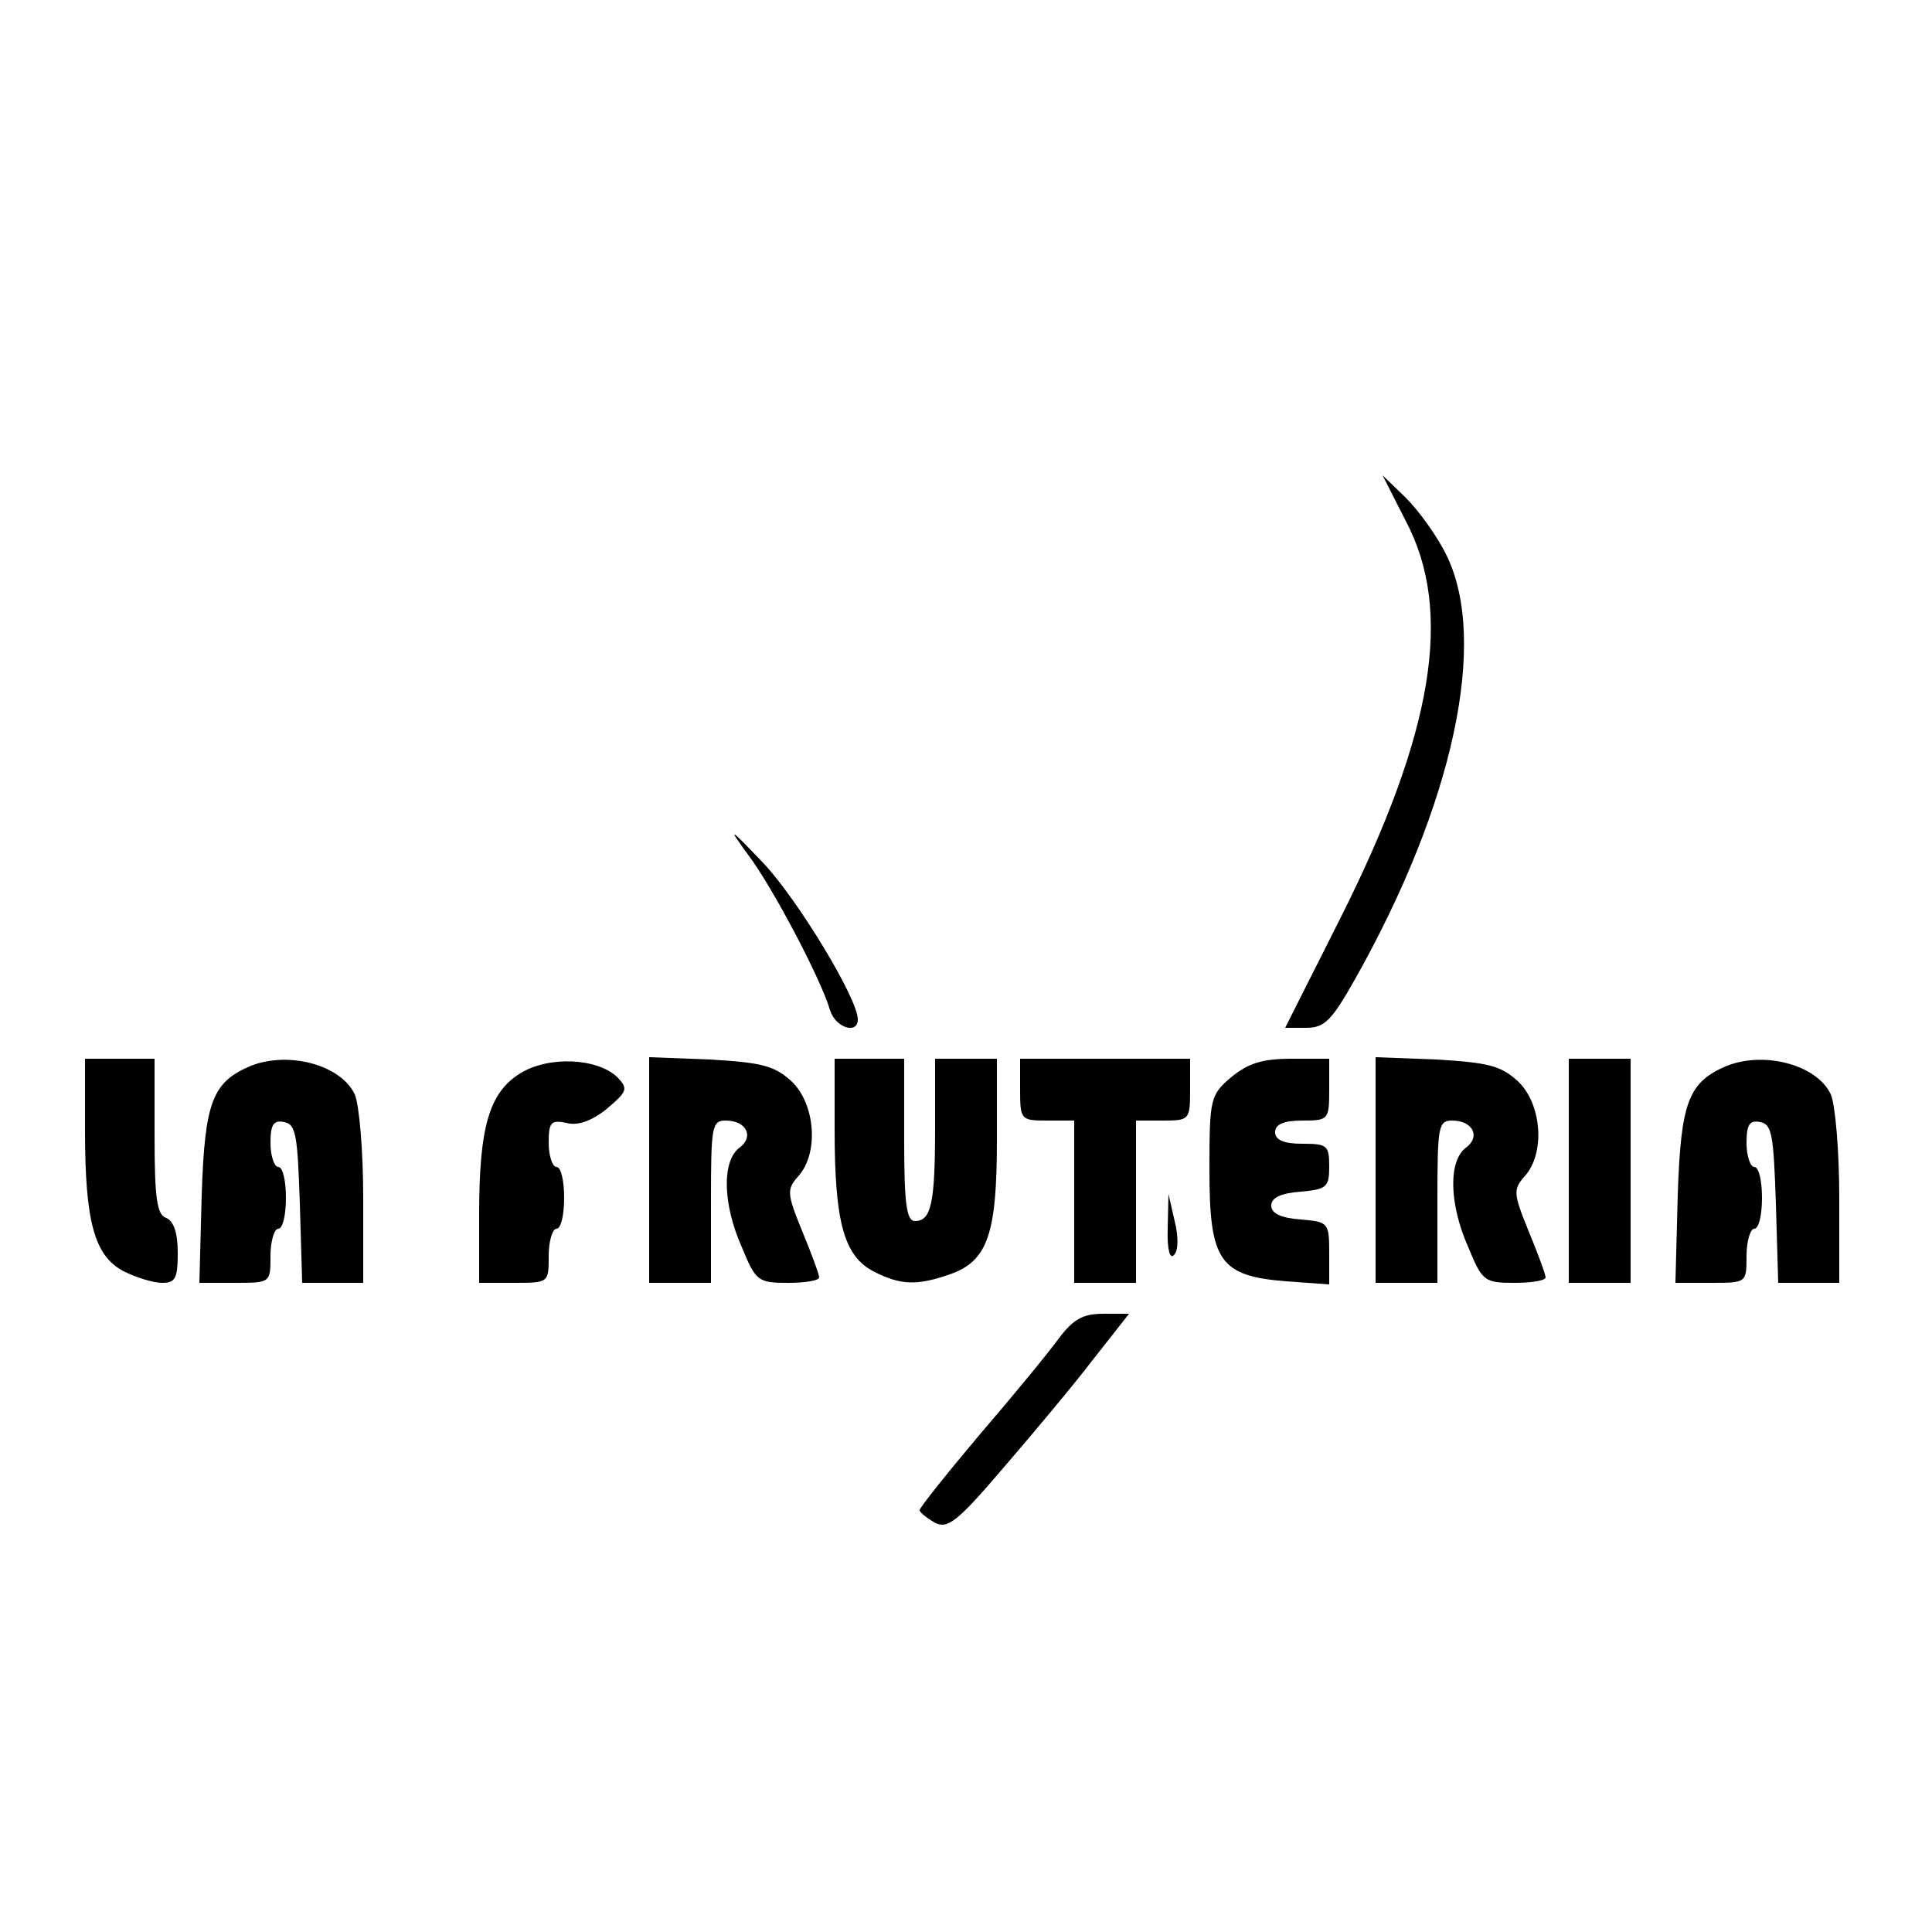
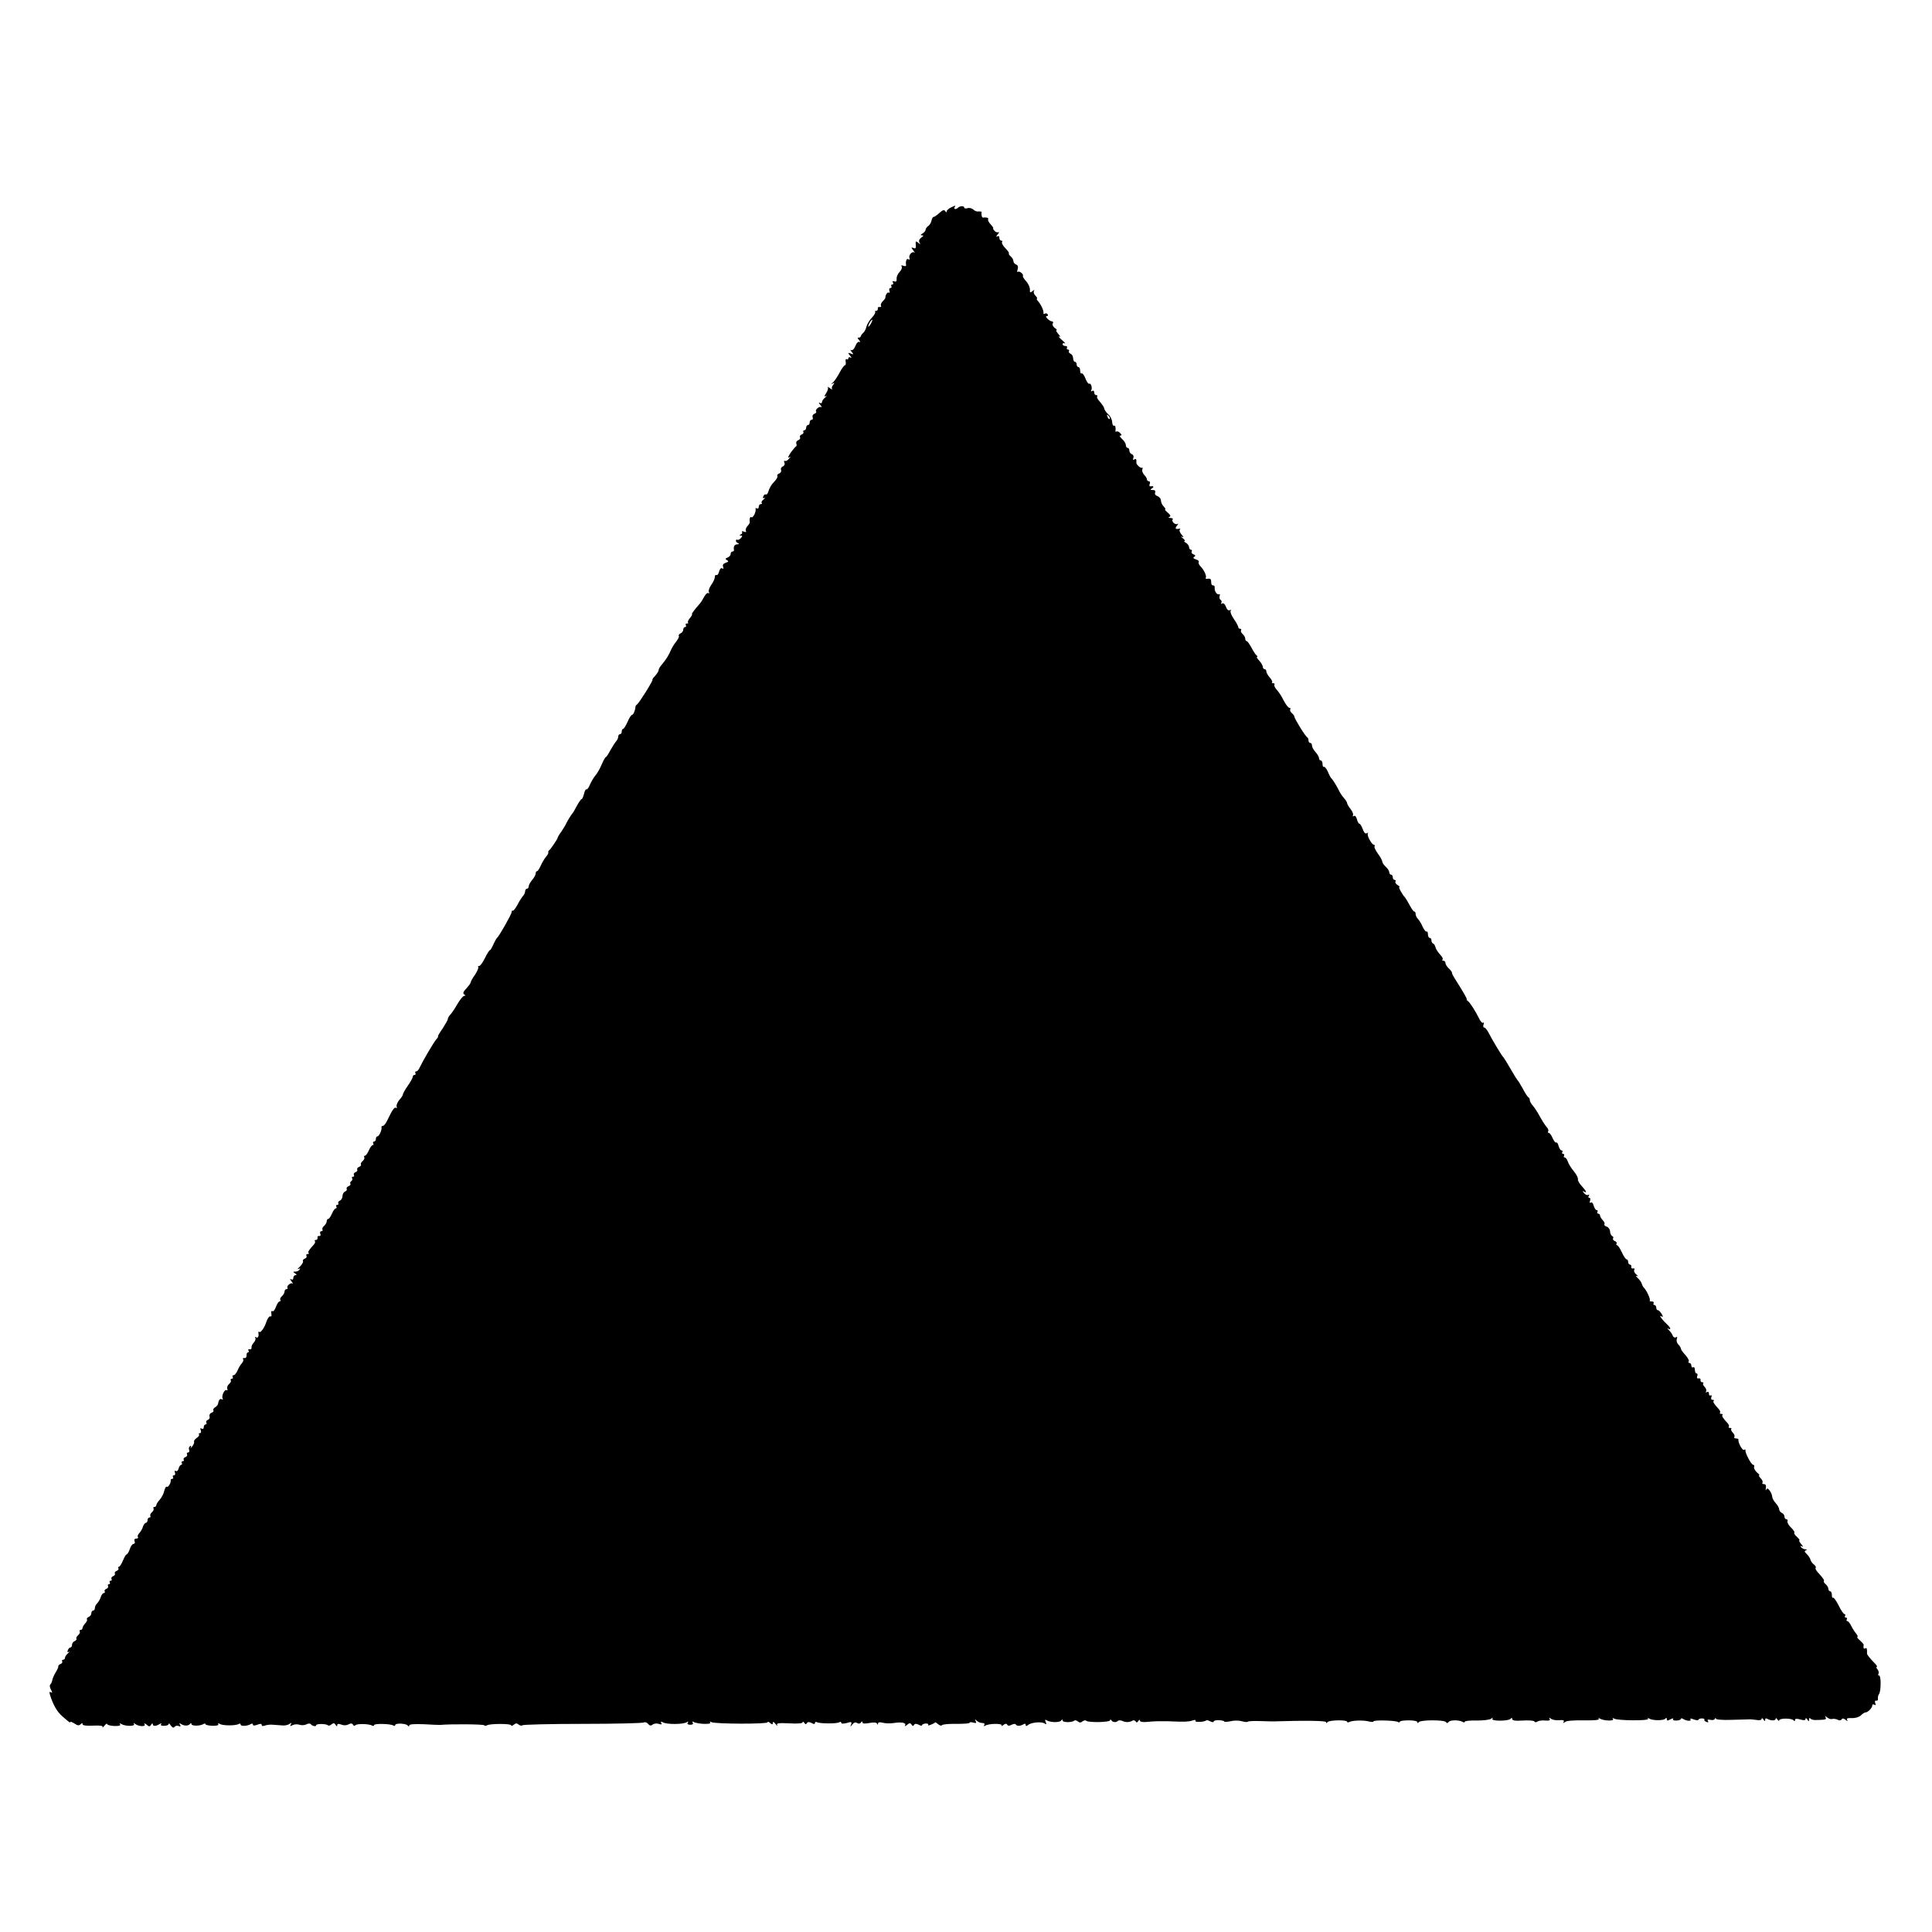
- <svg xmlns="http://www.w3.org/2000/svg" version="1.0" width="250pt" height="250pt" viewBox="0 0 250 250" preserveAspectRatio="xMidYMid meet">
-   <g transform="translate(0,250) scale(0.1,-0.1)" fill="#000000" stroke="none">
-     <path d="M1819 1826 c62 -117 36 -274 -84 -513 l-72 -143 27 0 c24 0 33 9 64 64 127 226 172 436 118 547 -12 25 -36 58 -53 75 l-30 29 30 -59z" />
-     <path d="M968 1394 c31 -41 94 -160 106 -201 7 -23 36 -32 36 -12 0 27 -79 157 -123 203 -44 46 -46 47 -19 10z" />
-     <path d="M110 1038 c0 -119 12 -163 50 -183 16 -8 38 -15 50 -15 17 0 20 6 20 39 0 25 -5 41 -15 45 -12 4 -15 26 -15 106 l0 100 -45 0 -45 0 0 -92z" />
-     <path d="M325 1121 c-50 -21 -60 -46 -64 -167 l-3 -114 46 0 c46 0 46 0 46 35 0 19 5 35 10 35 6 0 10 18 10 40 0 22 -4 40 -10 40 -5 0 -10 14 -10 31 0 24 4 30 18 27 15 -3 17 -17 20 -106 l3 -102 39 0 40 0 0 110 c0 60 -5 120 -11 134 -18 38 -85 56 -134 37z" />
-     <path d="M673 1111 c-40 -25 -53 -69 -53 -183 l0 -88 45 0 c45 0 45 0 45 35 0 19 5 35 10 35 6 0 10 18 10 40 0 22 -4 40 -10 40 -5 0 -10 14 -10 31 0 27 3 30 23 26 14 -4 32 2 52 18 27 23 28 26 14 41 -26 25 -89 28 -126 5z" />
-     <path d="M840 986 l0 -146 40 0 40 0 0 105 c0 97 1 105 19 105 27 0 37 -21 18 -35 -23 -17 -22 -73 3 -129 18 -44 21 -46 60 -46 22 0 40 3 40 7 0 4 -10 31 -22 60 -20 49 -20 54 -5 71 27 30 22 94 -9 123 -22 20 -38 24 -105 28 l-79 3 0 -146z" />
-     <path d="M1080 1038 c0 -119 12 -163 50 -183 35 -18 56 -19 99 -4 49 17 61 52 61 174 l0 105 -40 0 -40 0 0 -89 c0 -98 -5 -121 -26 -121 -11 0 -14 22 -14 105 l0 105 -45 0 -45 0 0 -92z" />
-     <path d="M1320 1090 c0 -39 1 -40 35 -40 l35 0 0 -105 0 -105 40 0 40 0 0 105 0 105 35 0 c34 0 35 1 35 40 l0 40 -110 0 -110 0 0 -40z" />
-     <path d="M1593 1106 c-27 -23 -28 -28 -28 -120 0 -118 13 -137 99 -144 l56 -4 0 40 c0 40 -1 41 -37 44 -26 2 -38 8 -38 18 0 10 12 16 38 18 34 3 37 6 37 33 0 27 -3 29 -35 29 -24 0 -35 5 -35 15 0 10 11 15 35 15 34 0 35 1 35 40 l0 40 -49 0 c-38 0 -56 -6 -78 -24z" />
-     <path d="M1780 986 l0 -146 40 0 40 0 0 105 c0 97 1 105 19 105 27 0 37 -21 18 -35 -23 -17 -22 -73 3 -129 18 -44 21 -46 60 -46 22 0 40 3 40 7 0 4 -10 31 -22 60 -20 49 -20 54 -5 71 27 30 22 94 -9 123 -22 20 -38 24 -105 28 l-79 3 0 -146z" />
-     <path d="M2030 985 l0 -145 40 0 40 0 0 145 0 145 -40 0 -40 0 0 -145z" />
-     <path d="M2235 1121 c-50 -21 -60 -46 -64 -167 l-3 -114 46 0 c46 0 46 0 46 35 0 19 5 35 10 35 6 0 10 18 10 40 0 22 -4 40 -10 40 -5 0 -10 14 -10 31 0 24 4 30 18 27 15 -3 17 -17 20 -106 l3 -102 39 0 40 0 0 110 c0 60 -5 120 -11 134 -18 38 -85 56 -134 37z" />
-     <path d="M1511 911 c-1 -28 3 -41 8 -35 6 5 6 24 1 44 l-8 35 -1 -44z" />
-     <path d="M1370 768 c-13 -18 -59 -74 -102 -124 -43 -51 -78 -95 -78 -98 0 -3 9 -10 19 -16 17 -9 29 0 88 69 37 43 90 106 116 140 l48 61 -33 0 c-27 0 -39 -7 -58 -32z" />
+ <svg xmlns="http://www.w3.org/2000/svg" version="1.0" width="1100pt" height="1100pt" viewBox="0 0 1100 1100" preserveAspectRatio="xMidYMid meet">
+   <g transform="translate(0,1100) scale(0.1,-0.1)" fill="#000000" stroke="none">
+     <path d="M5413 9818 c-13 -6 -23 -16 -23 -22 0 -7 -4 -6 -8 2 -7 9 -14 7 -33 -10 -14 -13 -29 -23 -33 -23 -5 0 -10 -9 -12 -20 -2 -11 -10 -25 -18 -31 -9 -6 -16 -16 -16 -22 0 -6 -8 -16 -17 -21 -13 -8 -14 -10 -4 -11 11 0 10 -4 -4 -13 -12 -9 -15 -19 -10 -28 7 -12 6 -12 -7 -1 -14 11 -16 10 -14 -12 2 -19 -1 -23 -13 -18 -14 5 -14 4 -1 -14 8 -10 11 -16 6 -12 -12 10 -34 -15 -28 -31 3 -9 1 -12 -6 -7 -11 6 -17 -11 -13 -36 0 -4 -7 -4 -16 -1 -11 4 -14 3 -9 -5 4 -6 -2 -20 -12 -30 -10 -10 -18 -28 -17 -39 1 -15 -3 -19 -13 -15 -10 3 -13 1 -8 -6 4 -7 2 -12 -4 -12 -6 0 -8 -4 -5 -10 3 -5 1 -10 -5 -10 -7 0 -9 -7 -6 -16 3 -8 2 -13 -3 -10 -8 5 -21 -14 -20 -29 0 -3 -7 -13 -16 -21 -8 -9 -13 -20 -9 -25 3 -5 0 -8 -8 -7 -7 2 -12 -3 -10 -9 1 -7 -3 -13 -10 -13 -6 0 -9 -3 -5 -6 3 -3 -5 -18 -19 -33 -14 -14 -27 -37 -31 -51 -3 -14 -11 -29 -18 -35 -6 -5 -13 -14 -14 -20 -2 -5 -8 -9 -14 -7 -6 2 -4 -5 4 -14 8 -10 9 -15 3 -11 -7 4 -17 -5 -24 -23 -7 -18 -17 -27 -24 -23 -6 4 -5 -1 3 -10 12 -16 12 -17 -5 -10 -17 6 -18 5 -4 -12 9 -11 10 -16 3 -11 -8 4 -13 2 -13 -4 0 -6 -4 -9 -9 -5 -6 3 -8 -4 -6 -15 2 -11 0 -20 -5 -20 -4 0 -18 -19 -30 -42 -12 -23 -29 -48 -38 -56 -12 -9 -12 -11 -2 -6 12 7 13 5 3 -8 -7 -8 -9 -19 -5 -24 4 -4 -2 -2 -13 6 -11 8 -17 10 -12 5 4 -4 0 -19 -9 -33 -12 -18 -12 -23 -3 -17 8 3 6 0 -3 -8 -10 -8 -18 -20 -18 -26 0 -7 -5 -9 -12 -5 -8 5 -7 0 2 -11 8 -10 11 -16 5 -13 -11 7 -37 -17 -28 -26 3 -3 -1 -8 -10 -12 -9 -3 -13 -12 -10 -20 3 -8 0 -14 -6 -14 -6 0 -11 -7 -11 -15 0 -8 -4 -15 -10 -15 -5 0 -10 -7 -10 -15 0 -8 -5 -15 -11 -15 -5 0 -8 -4 -5 -9 3 -5 -1 -12 -10 -15 -8 -3 -12 -10 -9 -16 3 -6 -1 -13 -10 -16 -9 -4 -14 -12 -11 -20 3 -7 2 -14 -2 -16 -4 -2 -18 -18 -31 -37 -13 -19 -17 -30 -10 -26 12 8 12 6 0 -8 -7 -9 -17 -14 -22 -11 -5 3 -6 -2 -3 -10 4 -9 0 -18 -9 -22 -9 -3 -13 -12 -10 -20 3 -7 -2 -17 -11 -20 -9 -3 -13 -10 -10 -15 3 -5 -6 -20 -19 -33 -14 -13 -27 -36 -31 -51 -4 -14 -10 -23 -15 -20 -5 2 -12 -2 -15 -11 -4 -10 -2 -13 7 -9 6 4 4 0 -5 -8 -10 -8 -15 -17 -11 -20 3 -4 1 -7 -5 -7 -7 0 -12 -7 -12 -16 0 -8 -5 -12 -10 -9 -6 4 -9 3 -8 -2 4 -16 -14 -53 -23 -48 -8 6 -13 -8 -10 -28 1 -4 -6 -15 -14 -23 -8 -9 -12 -21 -8 -27 4 -7 0 -8 -11 -4 -9 4 -15 3 -11 -2 3 -5 -1 -12 -7 -14 -10 -4 -10 -6 0 -6 10 -1 10 -4 0 -15 -7 -8 -16 -12 -20 -9 -5 2 -8 0 -8 -6 0 -5 6 -12 13 -14 7 -3 5 -6 -5 -6 -16 -1 -23 -12 -19 -33 0 -5 -3 -8 -9 -8 -5 0 -10 -6 -10 -14 0 -8 -8 -17 -17 -20 -14 -6 -15 -9 -4 -15 11 -7 9 -10 -7 -15 -14 -5 -19 -12 -15 -23 4 -11 2 -14 -5 -9 -7 4 -14 -3 -18 -19 -3 -13 -10 -22 -15 -19 -5 3 -9 -2 -9 -11 0 -9 -9 -30 -21 -46 -11 -16 -17 -34 -13 -40 4 -7 3 -9 -3 -6 -5 4 -16 -6 -24 -21 -8 -15 -18 -32 -24 -38 -32 -37 -49 -59 -45 -61 3 -1 -3 -11 -12 -22 -9 -11 -14 -22 -11 -25 4 -3 1 -6 -6 -6 -7 0 -9 -4 -6 -10 3 -5 1 -10 -4 -10 -6 0 -11 -7 -11 -15 0 -9 -7 -18 -15 -21 -8 -4 -13 -10 -10 -14 3 -4 -4 -19 -15 -33 -11 -13 -24 -35 -30 -48 -12 -30 -30 -57 -52 -83 -10 -11 -18 -25 -18 -31 0 -6 -9 -21 -20 -33 -12 -12 -18 -22 -15 -22 7 0 -76 -133 -88 -141 -5 -3 -9 -9 -9 -12 0 -19 -12 -47 -19 -47 -5 0 -17 -18 -26 -40 -10 -22 -21 -40 -25 -40 -5 0 -8 -7 -8 -15 0 -8 -4 -15 -10 -15 -5 0 -10 -6 -10 -14 0 -8 -6 -21 -13 -28 -6 -7 -21 -30 -32 -50 -11 -21 -22 -38 -25 -38 -4 0 -14 -19 -24 -42 -10 -24 -26 -52 -36 -63 -9 -11 -23 -34 -31 -52 -7 -17 -16 -30 -20 -27 -4 2 -10 -9 -14 -26 -4 -16 -10 -30 -14 -30 -3 0 -15 -17 -26 -37 -11 -21 -22 -40 -25 -43 -7 -7 -29 -43 -37 -60 -3 -8 -16 -28 -27 -45 -12 -16 -21 -32 -21 -35 -1 -8 -39 -64 -48 -71 -5 -3 -7 -9 -5 -12 1 -4 -4 -15 -13 -25 -9 -10 -22 -33 -30 -50 -8 -18 -17 -32 -21 -32 -5 0 -8 -6 -8 -13 0 -8 -9 -24 -20 -37 -11 -13 -20 -29 -20 -37 0 -7 -4 -13 -10 -13 -5 0 -10 -6 -10 -14 0 -8 -6 -21 -13 -28 -6 -7 -21 -30 -31 -50 -11 -20 -23 -35 -26 -33 -4 2 -7 -1 -7 -8 0 -12 -71 -137 -83 -147 -4 -3 -13 -20 -21 -37 -8 -18 -16 -33 -20 -33 -3 0 -16 -20 -28 -45 -12 -25 -27 -45 -33 -45 -6 0 -9 -3 -5 -6 3 -4 -5 -23 -18 -43 -14 -19 -25 -39 -25 -44 0 -4 -11 -20 -25 -35 -18 -19 -21 -28 -12 -34 8 -5 9 -8 0 -8 -6 0 -24 -21 -39 -47 -15 -27 -34 -54 -41 -61 -7 -7 -13 -18 -13 -23 0 -6 -14 -30 -30 -55 -17 -24 -29 -44 -26 -44 3 0 -2 -9 -11 -19 -17 -21 -75 -120 -93 -158 -5 -13 -14 -23 -20 -23 -6 0 -8 -4 -5 -10 3 -6 1 -10 -4 -10 -6 0 -11 -5 -11 -11 0 -6 -13 -29 -29 -52 -16 -23 -28 -45 -27 -49 0 -3 -8 -17 -20 -30 -11 -13 -18 -30 -16 -38 3 -8 1 -12 -3 -8 -8 8 -22 -12 -49 -69 -8 -18 -20 -33 -25 -33 -6 0 -10 -3 -9 -8 4 -13 -13 -52 -23 -52 -5 0 -9 -7 -9 -15 0 -8 -5 -15 -11 -15 -5 0 -7 -4 -4 -10 3 -5 2 -10 -3 -10 -5 0 -15 -13 -22 -30 -7 -16 -17 -30 -22 -30 -5 0 -7 -4 -4 -9 3 -5 -1 -14 -9 -21 -8 -7 -13 -16 -10 -20 3 -4 -2 -11 -11 -14 -8 -3 -13 -10 -10 -15 3 -5 -1 -12 -10 -15 -8 -3 -12 -10 -9 -16 3 -5 1 -10 -5 -10 -6 0 -9 -4 -5 -9 3 -5 1 -12 -5 -16 -6 -4 -8 -10 -5 -15 3 -4 -2 -11 -11 -14 -8 -3 -13 -10 -10 -15 3 -5 -1 -11 -9 -15 -8 -3 -15 -15 -15 -26 0 -11 -7 -23 -15 -26 -8 -4 -12 -10 -9 -15 3 -5 0 -9 -6 -9 -6 0 -8 -4 -5 -10 3 -5 2 -10 -3 -10 -5 0 -15 -13 -22 -30 -7 -16 -16 -30 -21 -30 -5 0 -9 -6 -9 -14 0 -7 -7 -19 -15 -26 -8 -7 -12 -16 -9 -21 3 -5 0 -9 -6 -9 -7 0 -10 -7 -6 -15 3 -8 0 -14 -7 -12 -7 1 -11 -4 -9 -10 1 -7 -3 -13 -10 -13 -6 0 -9 -3 -5 -6 3 -4 1 -12 -6 -20 -30 -33 -35 -42 -30 -48 4 -3 1 -6 -6 -6 -7 0 -9 -5 -6 -10 3 -6 -1 -13 -9 -16 -9 -3 -14 -10 -11 -14 3 -5 -5 -19 -17 -31 -13 -12 -17 -18 -9 -14 9 5 12 4 7 -3 -4 -7 -15 -12 -24 -12 -15 0 -15 -2 -2 -10 10 -6 11 -10 3 -10 -7 0 -13 -7 -13 -16 0 -9 -5 -12 -12 -8 -8 5 -8 1 2 -12 8 -10 11 -16 6 -12 -10 8 -36 -14 -29 -24 2 -5 -1 -8 -6 -8 -6 0 -11 -6 -11 -14 0 -7 -7 -19 -15 -26 -8 -7 -12 -16 -9 -21 3 -5 1 -9 -4 -9 -6 0 -15 -14 -21 -31 -6 -17 -15 -28 -20 -24 -6 3 -8 -3 -6 -15 2 -11 0 -18 -4 -15 -7 4 -18 -11 -26 -35 -8 -27 -30 -58 -37 -54 -5 3 -8 2 -7 -3 4 -21 -2 -34 -13 -27 -6 4 -8 3 -4 -4 3 -6 -1 -17 -9 -26 -8 -8 -14 -21 -13 -28 2 -7 -3 -12 -10 -10 -8 1 -11 -2 -7 -8 3 -5 2 -10 -3 -10 -6 0 -9 -8 -8 -17 0 -10 -5 -17 -12 -15 -8 1 -11 -2 -8 -7 4 -5 0 -15 -7 -23 -7 -7 -18 -25 -24 -40 -7 -16 -17 -28 -23 -28 -6 0 -8 -4 -5 -10 3 -5 1 -10 -5 -10 -6 0 -9 -4 -6 -9 3 -5 -1 -14 -10 -21 -8 -7 -13 -19 -10 -27 3 -8 1 -11 -4 -8 -12 7 -31 -35 -22 -49 3 -5 0 -6 -5 -3 -10 6 -18 -3 -22 -28 -2 -5 -9 -14 -17 -18 -8 -5 -12 -12 -9 -17 3 -4 -2 -11 -11 -14 -9 -3 -14 -13 -11 -20 3 -8 -1 -17 -9 -20 -9 -3 -12 -10 -9 -16 3 -5 1 -10 -4 -10 -6 0 -11 -7 -11 -16 0 -9 -5 -12 -12 -8 -8 5 -9 2 -5 -9 4 -10 1 -17 -5 -17 -6 0 -8 -3 -5 -7 4 -3 -2 -13 -13 -20 -11 -8 -18 -18 -15 -22 2 -5 -3 -17 -11 -27 -9 -10 -12 -13 -8 -5 4 9 3 12 -4 7 -6 -4 -9 -13 -5 -21 3 -8 0 -15 -7 -15 -6 0 -8 -5 -5 -10 3 -6 -1 -13 -9 -16 -9 -3 -13 -10 -10 -15 3 -5 0 -9 -6 -9 -6 0 -8 -5 -5 -10 3 -6 2 -10 -3 -10 -5 0 -12 -9 -15 -21 -3 -12 -10 -18 -16 -14 -7 3 -8 0 -5 -9 3 -9 1 -16 -6 -16 -6 0 -8 -4 -5 -10 3 -5 1 -10 -4 -10 -6 0 -10 -3 -9 -7 3 -14 -14 -43 -22 -38 -5 3 -11 -8 -15 -24 -3 -15 -15 -38 -25 -49 -11 -12 -20 -26 -20 -32 0 -5 -5 -10 -11 -10 -5 0 -8 -4 -5 -9 3 -5 -1 -14 -9 -21 -8 -7 -12 -16 -9 -21 3 -5 0 -9 -5 -9 -6 0 -11 -7 -11 -15 0 -8 -4 -15 -9 -15 -5 0 -13 -10 -17 -22 -3 -12 -13 -28 -20 -36 -8 -7 -12 -18 -9 -23 4 -5 -1 -9 -9 -9 -10 0 -13 -6 -10 -15 4 -8 1 -15 -5 -15 -7 0 -17 -13 -22 -30 -6 -17 -14 -30 -18 -30 -4 0 -13 -16 -21 -35 -8 -19 -18 -35 -22 -35 -5 0 -7 -4 -4 -9 3 -5 -1 -12 -10 -15 -8 -3 -13 -10 -10 -15 3 -5 -1 -12 -10 -15 -8 -3 -12 -10 -9 -16 3 -5 1 -10 -5 -10 -6 0 -8 -4 -5 -10 3 -5 1 -10 -5 -10 -6 0 -8 -5 -5 -10 3 -6 -1 -13 -9 -16 -9 -3 -13 -10 -10 -15 3 -5 1 -9 -5 -9 -5 0 -13 -10 -17 -22 -3 -12 -13 -28 -20 -36 -8 -7 -14 -20 -14 -28 0 -8 -4 -14 -10 -14 -5 0 -10 -7 -10 -15 0 -9 -7 -18 -15 -21 -8 -4 -13 -10 -10 -14 3 -5 -2 -15 -10 -23 -8 -9 -15 -20 -15 -26 0 -6 -5 -11 -11 -11 -5 0 -8 -4 -5 -9 3 -5 -1 -14 -9 -21 -8 -7 -13 -16 -10 -20 3 -4 -2 -10 -10 -14 -8 -3 -15 -12 -15 -21 0 -8 -4 -15 -9 -15 -5 0 -12 -7 -15 -16 -4 -10 -2 -13 7 -9 6 4 4 0 -6 -8 -9 -8 -17 -19 -17 -26 0 -6 -5 -11 -11 -11 -5 0 -8 -4 -5 -9 3 -5 -1 -12 -9 -15 -8 -3 -14 -9 -13 -13 1 -4 -5 -19 -14 -33 -9 -14 -18 -34 -20 -45 -2 -11 -7 -23 -12 -26 -4 -4 -3 -17 4 -29 9 -17 9 -21 0 -15 -9 5 -10 1 -5 -16 18 -57 40 -95 70 -121 40 -35 45 -39 45 -32 0 3 11 -1 24 -9 17 -12 26 -13 35 -4 8 8 11 8 11 0 0 -7 21 -10 60 -8 42 2 58 -1 54 -9 -3 -6 2 -2 10 8 9 11 16 15 16 10 0 -5 18 -10 40 -11 27 -1 38 2 34 9 -5 7 -2 8 7 2 21 -13 80 -14 72 0 -5 8 -3 8 8 0 20 -15 61 -16 52 -1 -4 7 1 6 11 -2 15 -13 19 -13 27 0 5 8 9 9 9 2 0 -13 18 -12 39 1 9 6 12 5 8 -1 -4 -7 3 -10 18 -9 14 0 25 5 25 10 0 6 6 2 13 -9 9 -12 16 -14 21 -7 4 6 14 8 23 5 12 -5 14 -3 8 7 -6 10 -4 11 6 4 19 -12 42 -11 51 1 5 6 8 6 8 -1 0 -12 49 -12 68 0 7 4 12 4 12 -1 0 -4 18 -8 40 -9 23 0 37 3 33 9 -4 6 -1 7 8 2 16 -11 91 -11 107 -1 7 4 12 3 12 -3 0 -11 39 -9 58 3 7 4 12 3 12 -3 0 -7 8 -7 25 -1 17 7 25 6 25 -1 0 -7 7 -8 17 -4 10 4 32 7 48 5 17 -1 41 -3 55 -4 14 -1 31 3 39 9 11 8 13 7 7 -3 -7 -11 -4 -12 10 -4 11 5 28 6 39 2 11 -4 28 -3 39 2 10 6 21 6 25 2 8 -12 31 -16 31 -7 0 10 57 9 67 0 3 -4 13 -2 20 5 11 9 17 9 24 -3 6 -9 9 -10 9 -2 0 9 7 10 23 4 14 -6 30 -5 41 1 13 7 21 7 26 -2 4 -7 10 -8 13 -3 7 10 79 9 96 -2 6 -3 11 -2 11 3 0 10 92 8 109 -2 6 -4 11 -3 11 2 0 13 63 10 72 -3 5 -6 8 -6 8 1 0 7 27 9 83 7 45 -3 87 -4 92 -4 69 6 248 4 252 -2 2 -4 10 -4 16 0 17 10 137 10 137 0 0 -5 7 -4 15 3 11 9 18 10 28 1 8 -6 17 -8 21 -4 4 4 159 8 344 8 185 0 342 4 348 8 7 4 17 0 24 -8 9 -11 16 -12 26 -4 7 6 23 8 35 4 15 -5 19 -4 14 5 -5 9 -2 10 11 3 23 -12 114 -11 133 1 10 6 12 5 7 -2 -5 -8 1 -12 14 -12 13 0 19 4 14 12 -4 6 -3 8 3 5 20 -13 104 -17 97 -5 -5 7 -2 8 6 3 18 -11 320 -12 320 -1 0 5 7 3 15 -4 12 -10 15 -10 15 1 0 8 6 6 16 -7 8 -10 12 -13 9 -6 -6 11 9 13 69 10 49 -3 76 0 76 6 0 6 4 5 9 -3 6 -9 11 -10 15 -2 5 8 13 8 27 1 13 -8 19 -7 19 0 0 6 4 8 10 5 14 -9 114 -10 128 -1 7 4 12 3 12 -3 0 -6 11 -6 31 -1 27 8 30 7 25 -8 -6 -16 -5 -16 7 0 9 11 18 14 27 8 9 -6 17 -4 22 3 5 8 8 8 8 1 0 -8 13 -9 40 -4 26 5 41 3 44 -4 3 -8 5 -7 5 1 1 8 10 9 29 4 15 -4 43 -4 62 -1 44 7 72 1 63 -14 -4 -6 1 -5 11 3 14 12 19 12 26 2 5 -9 10 -10 14 -2 5 8 13 8 27 1 10 -6 19 -7 19 -2 0 4 9 8 20 9 12 1 18 -3 14 -9 -5 -7 30 6 42 16 0 1 8 -5 17 -12 8 -7 18 -9 21 -4 2 4 39 8 80 7 42 0 76 2 76 6 0 4 10 5 22 1 16 -4 19 -2 13 9 -6 11 -5 12 6 2 7 -7 21 -13 32 -13 11 0 15 -4 11 -12 -5 -7 -3 -8 6 -3 21 13 100 13 93 1 -4 -6 0 -5 9 2 11 9 18 10 23 2 4 -7 12 -7 25 0 11 6 21 6 24 1 7 -10 25 -9 44 2 7 5 12 3 12 -4 0 -8 3 -9 14 0 18 15 78 20 94 8 9 -7 11 -5 6 8 -6 14 -4 16 6 10 21 -13 74 -13 82 -1 6 8 8 8 8 0 0 -12 56 -12 67 0 3 3 12 1 20 -5 9 -8 17 -8 26 0 8 6 17 8 21 4 11 -12 136 -9 136 2 0 6 3 6 8 0 8 -12 27 -13 37 -3 4 4 15 4 24 0 20 -9 42 -9 58 1 6 4 15 2 19 -4 4 -8 9 -7 15 2 5 8 9 9 9 3 0 -7 15 -10 38 -8 20 2 48 4 62 4 14 0 34 0 45 0 11 0 29 0 40 -1 64 -3 93 -2 114 5 15 5 21 4 17 -2 -5 -9 52 -7 62 3 3 2 13 0 23 -6 11 -5 19 -6 19 -1 0 5 13 9 30 8 16 -1 30 -4 30 -7 0 -4 16 -3 36 1 19 5 48 5 64 0 16 -4 31 -6 34 -3 3 4 34 5 68 4 35 -1 68 -2 73 -2 191 6 305 4 305 -4 0 -7 3 -7 8 0 9 12 112 14 112 2 0 -4 5 -5 11 -2 16 10 80 12 112 4 15 -4 27 -4 27 0 0 9 123 6 139 -3 6 -4 11 -3 11 1 0 5 23 8 50 8 28 0 50 -4 50 -10 0 -7 3 -7 8 0 9 13 145 14 155 0 5 -7 9 -7 15 1 8 12 61 12 80 0 7 -4 12 -3 12 1 0 5 30 8 68 7 37 0 73 4 81 10 11 8 13 8 8 0 -9 -15 95 -14 105 1 5 6 8 5 8 -2 0 -9 17 -12 60 -9 33 2 63 0 66 -5 3 -6 10 -6 17 -1 7 5 27 8 45 6 22 -2 30 1 25 9 -5 9 -3 9 8 1 8 -6 29 -10 47 -8 22 2 30 -1 25 -9 -5 -9 -3 -9 8 -1 8 7 51 10 106 9 58 -1 90 2 86 8 -4 6 -1 7 6 2 22 -13 82 -15 75 -3 -5 7 -2 8 6 3 19 -12 200 -13 193 -2 -4 6 -1 7 7 2 19 -12 84 -12 92 0 5 6 8 5 8 -3 0 -10 5 -10 21 -1 12 6 19 7 15 1 -3 -6 5 -9 19 -8 14 0 25 5 25 9 0 5 6 5 13 0 19 -12 49 -14 42 -3 -4 7 2 7 19 0 14 -5 26 -6 26 -2 0 4 9 8 19 8 11 0 18 -3 15 -7 -2 -4 3 -10 12 -13 10 -4 13 -2 8 6 -5 7 0 9 14 6 12 -3 23 -1 26 6 2 6 5 7 5 1 1 -6 37 -9 93 -7 51 1 98 3 103 3 6 0 22 -2 38 -4 15 -3 27 0 27 7 0 6 5 4 10 -4 7 -11 10 -11 10 -2 0 8 5 10 12 6 19 -12 48 -12 48 0 0 6 5 4 10 -4 5 -8 10 -10 10 -5 0 6 17 10 37 10 21 0 41 -4 45 -10 5 -6 8 -6 8 2 0 8 9 9 30 3 21 -6 30 -5 30 3 0 7 4 6 10 -3 9 -13 10 -13 10 0 0 9 3 11 8 5 4 -5 18 -9 32 -8 14 0 33 1 43 2 12 1 16 5 11 14 -6 8 -3 8 9 -1 9 -8 22 -12 29 -9 7 2 21 0 30 -4 10 -6 19 -5 23 1 5 8 12 7 23 -2 11 -9 14 -9 9 -1 -6 9 2 12 27 11 20 -1 41 6 51 15 9 10 21 17 26 17 14 0 39 26 39 40 0 6 5 8 12 4 8 -5 9 -2 5 9 -4 10 -2 16 6 14 7 -1 11 4 9 12 -1 7 1 18 6 25 12 15 13 106 1 106 -6 0 -7 5 -4 10 4 6 1 17 -5 25 -7 8 -9 15 -4 15 4 0 -1 9 -12 20 -27 27 -44 49 -44 55 1 28 -1 35 -10 30 -9 -5 -12 1 -9 21 0 3 -10 14 -22 25 -12 10 -18 19 -14 19 4 0 2 8 -6 18 -8 9 -21 29 -29 45 -7 15 -17 27 -22 27 -5 0 -6 5 -3 10 3 6 1 10 -5 10 -6 0 -8 4 -5 10 3 5 2 10 -3 10 -5 0 -21 22 -34 50 -14 27 -28 47 -31 43 -4 -3 -7 3 -7 15 0 12 -4 22 -10 22 -5 0 -10 6 -10 14 0 7 -7 19 -15 26 -9 7 -13 15 -11 17 5 5 -4 18 -36 53 -9 10 -14 21 -10 24 3 4 -2 12 -11 19 -9 6 -17 19 -19 27 -2 8 -11 22 -21 32 -13 12 -15 17 -5 21 9 4 7 6 -4 6 -9 1 -20 6 -24 13 -5 7 -3 8 7 3 8 -5 5 1 -5 13 -11 12 -15 22 -11 22 4 0 -2 8 -13 19 -12 10 -19 21 -16 24 4 3 -5 16 -18 29 -14 13 -23 29 -21 36 3 6 0 12 -6 12 -6 0 -11 7 -11 15 0 9 -7 18 -15 21 -8 4 -15 13 -15 20 0 8 -9 24 -20 36 -11 12 -20 29 -20 37 0 9 -7 24 -14 34 -11 14 -15 15 -20 5 -3 -7 -4 -3 -2 10 3 14 -1 22 -11 22 -8 0 -12 4 -8 9 3 5 -2 17 -11 25 -8 9 -12 16 -8 16 4 0 -2 8 -13 17 -11 10 -18 24 -16 31 3 6 0 12 -5 12 -11 0 -48 70 -44 83 1 5 -2 6 -8 2 -9 -6 -35 41 -32 58 1 4 -5 7 -14 7 -8 0 -13 4 -9 9 3 5 -1 16 -9 24 -8 8 -12 17 -9 21 4 3 0 6 -7 6 -7 0 -11 3 -7 6 3 4 1 12 -6 20 -30 33 -35 42 -30 48 4 3 0 6 -7 6 -7 0 -11 3 -7 6 3 4 1 12 -6 20 -30 33 -35 42 -30 48 4 3 1 6 -6 6 -8 0 -11 6 -7 16 3 8 2 12 -4 9 -6 -3 -10 1 -10 10 0 10 -5 13 -12 9 -6 -4 -8 -3 -4 4 3 6 0 17 -8 25 -8 8 -12 17 -9 21 4 3 1 6 -5 6 -7 0 -11 6 -10 13 2 6 -3 11 -11 9 -8 -2 -11 3 -8 13 4 8 2 15 -3 15 -6 0 -10 9 -10 21 0 11 -4 17 -10 14 -5 -3 -10 1 -10 9 0 9 -5 16 -11 16 -5 0 -8 4 -4 9 3 5 -6 22 -20 37 -14 15 -25 31 -25 36 0 5 -7 16 -15 24 -8 8 -11 22 -8 31 4 11 3 14 -5 9 -7 -4 -15 0 -19 11 -4 10 -14 24 -22 31 -9 8 -10 11 -3 7 18 -9 15 5 -6 24 -27 25 -50 56 -34 47 11 -7 12 -4 3 13 -7 11 -16 21 -21 21 -6 0 -10 7 -10 15 0 8 -5 15 -11 15 -5 0 -7 5 -4 10 3 6 -2 10 -11 10 -10 0 -14 3 -11 6 6 7 -21 63 -35 74 -3 3 -8 12 -10 20 -2 8 -12 23 -23 33 -11 10 -14 16 -5 12 9 -4 7 0 -4 9 -10 8 -15 20 -11 26 4 6 1 9 -7 8 -7 -2 -12 3 -10 10 1 6 -2 12 -8 12 -5 0 -10 7 -10 15 0 8 -4 15 -9 15 -5 0 -17 18 -27 40 -10 22 -22 40 -27 40 -4 0 -6 4 -3 9 3 5 -1 12 -10 15 -8 3 -13 10 -10 15 4 5 1 11 -4 13 -6 2 -12 13 -13 26 0 12 -9 25 -19 28 -10 3 -16 9 -13 14 3 5 -2 15 -10 23 -8 9 -15 20 -15 26 0 6 -5 11 -11 11 -5 0 -7 5 -4 10 3 6 2 10 -4 10 -6 0 -13 11 -17 25 -3 14 -11 22 -17 18 -6 -4 -8 0 -4 10 3 10 2 17 -4 17 -6 0 -7 5 -3 12 4 6 3 8 -3 5 -6 -4 -17 1 -24 10 -10 12 -10 14 -1 9 20 -12 14 3 -13 32 -14 15 -23 32 -21 38 2 6 -8 27 -23 45 -16 19 -31 44 -35 57 -4 12 -12 22 -17 22 -6 0 -7 4 -4 10 3 6 1 10 -5 10 -6 0 -8 5 -5 10 3 6 2 10 -4 10 -6 0 -13 11 -17 25 -3 14 -10 23 -14 20 -4 -3 -13 9 -20 25 -7 17 -17 30 -22 30 -5 0 -7 4 -3 9 3 5 -1 15 -8 23 -7 7 -24 33 -38 58 -13 25 -32 54 -41 64 -10 11 -18 25 -18 32 0 7 -3 14 -7 16 -5 2 -19 23 -32 48 -14 25 -27 47 -31 50 -3 3 -21 32 -40 65 -19 33 -37 62 -40 65 -7 5 -60 92 -88 146 -7 13 -17 24 -22 24 -5 0 -7 8 -3 18 3 9 2 14 -2 9 -5 -4 -16 7 -24 25 -19 39 -52 91 -64 99 -5 3 -8 8 -6 10 2 4 -25 50 -69 119 -9 14 -16 28 -15 31 1 4 -7 15 -17 24 -11 10 -20 24 -20 32 0 7 -5 13 -12 13 -6 0 -9 3 -5 6 3 4 1 12 -6 20 -22 25 -32 40 -35 54 -2 8 -8 17 -13 18 -5 2 -9 10 -9 18 0 8 -4 14 -10 14 -5 0 -10 9 -10 21 0 11 -4 18 -8 15 -4 -2 -14 10 -22 27 -7 18 -20 38 -27 45 -7 7 -13 20 -13 28 0 8 -3 14 -8 14 -4 0 -16 17 -27 38 -11 20 -22 39 -25 42 -14 13 -40 60 -33 60 5 0 0 5 -10 11 -9 6 -15 14 -12 20 4 5 1 9 -4 9 -6 0 -11 7 -11 15 0 8 -4 15 -10 15 -5 0 -10 6 -10 13 0 8 -9 22 -20 32 -11 10 -20 23 -20 30 0 6 -11 26 -25 45 -13 18 -22 37 -19 41 3 5 1 9 -3 9 -13 0 -43 56 -35 65 4 5 1 5 -6 1 -8 -5 -16 3 -23 23 -6 17 -15 31 -19 31 -4 0 -11 11 -14 25 -4 16 -11 23 -18 19 -6 -4 -8 -3 -5 3 4 6 -2 22 -13 36 -11 14 -20 29 -20 34 0 5 -8 18 -18 29 -9 10 -23 30 -29 44 -15 30 -36 63 -44 70 -3 3 -12 19 -19 37 -8 17 -18 29 -22 27 -4 -3 -8 4 -8 15 0 12 -4 21 -10 21 -5 0 -10 6 -10 13 0 7 -9 23 -20 35 -11 12 -20 28 -20 37 0 8 -4 15 -10 15 -5 0 -10 6 -10 14 0 8 -3 16 -7 18 -10 4 -73 106 -73 117 0 5 -7 14 -15 21 -8 7 -12 16 -9 21 3 5 1 9 -5 9 -6 0 -20 19 -32 41 -11 23 -29 51 -40 62 -10 11 -16 24 -13 29 3 4 0 8 -7 8 -7 0 -10 3 -6 6 3 3 -3 15 -14 27 -10 11 -19 27 -19 34 0 7 -4 13 -10 13 -5 0 -10 6 -10 13 0 7 -9 23 -20 35 -12 12 -17 22 -13 22 4 0 3 4 -2 8 -6 4 -19 24 -30 45 -11 20 -23 37 -27 37 -5 0 -8 6 -8 14 0 7 -7 19 -15 26 -8 7 -12 16 -9 21 3 5 0 9 -5 9 -6 0 -11 4 -11 10 0 5 -11 26 -25 46 -14 20 -22 41 -18 47 3 6 1 7 -5 3 -8 -4 -16 3 -22 19 -6 16 -14 23 -22 19 -6 -4 -8 -3 -4 4 3 6 1 14 -5 17 -5 4 -8 14 -5 22 3 8 2 12 -2 10 -11 -7 -29 17 -26 36 1 9 -3 15 -9 14 -7 -1 -12 8 -11 20 0 15 -5 20 -18 18 -10 -2 -16 0 -13 5 7 11 -11 47 -32 68 -7 8 -11 17 -8 22 3 5 -4 12 -16 15 -15 5 -18 10 -9 15 8 5 7 9 -5 14 -9 3 -13 10 -10 16 3 5 1 10 -4 10 -6 0 -11 7 -11 15 0 7 -8 19 -17 24 -10 6 -14 11 -9 11 6 0 1 7 -10 16 -10 8 -12 12 -4 8 11 -6 10 -2 -3 13 -9 11 -14 23 -10 27 5 4 3 7 -2 6 -22 -5 -27 1 -14 17 8 9 9 14 3 10 -13 -8 -37 16 -27 26 3 4 -2 7 -13 8 -11 0 -14 3 -6 6 9 3 7 10 -9 24 -12 10 -19 19 -15 19 4 0 0 7 -8 16 -9 8 -16 24 -16 34 0 10 -9 21 -19 25 -12 4 -18 12 -14 21 3 9 -1 14 -13 14 -16 0 -17 2 -4 10 13 9 7 14 -12 11 -4 0 -5 6 -2 14 4 8 1 15 -5 15 -6 0 -11 5 -11 11 0 6 -7 17 -16 26 -8 9 -13 22 -10 30 3 8 2 12 -2 10 -7 -5 -33 18 -32 28 1 22 -1 25 -12 19 -7 -5 -9 -2 -5 9 3 9 0 18 -9 21 -8 3 -14 12 -14 21 0 8 -4 15 -10 15 -5 0 -10 7 -10 16 0 9 -10 25 -22 35 -11 11 -16 19 -9 19 9 0 8 4 -1 14 -7 8 -16 12 -21 9 -4 -2 -7 -1 -6 4 3 18 -1 34 -9 29 -4 -2 -9 7 -10 22 -1 15 -11 34 -22 43 -10 9 -20 23 -22 30 -3 13 -7 19 -35 53 -6 7 -9 17 -6 20 4 3 1 6 -5 6 -7 0 -12 7 -12 16 0 9 -5 12 -12 8 -6 -4 -8 -3 -5 4 8 12 -2 44 -12 37 -4 -2 -14 11 -21 30 -7 19 -17 32 -22 29 -4 -3 -8 4 -8 15 0 12 -4 21 -10 21 -5 0 -10 7 -10 15 0 8 -4 15 -10 15 -5 0 -10 9 -10 20 0 11 -7 23 -15 26 -8 4 -12 10 -9 15 3 5 0 9 -6 9 -6 0 -8 5 -5 10 3 6 -1 10 -9 10 -9 0 -16 5 -16 11 0 5 6 7 13 4 6 -4 -1 6 -18 20 -16 15 -23 24 -15 19 10 -5 8 0 -4 14 -11 12 -15 22 -11 22 5 0 1 6 -10 13 -10 8 -15 19 -11 25 4 7 2 12 -4 12 -6 0 -18 7 -26 15 -9 9 -11 15 -4 15 6 0 8 5 5 10 -4 6 -11 8 -16 4 -5 -3 -9 -2 -8 3 3 12 -12 46 -29 66 -8 9 -12 17 -8 17 4 0 0 7 -8 16 -9 8 -13 21 -9 27 4 8 2 8 -9 -1 -13 -10 -15 -9 -14 10 0 12 -9 33 -21 46 -13 14 -21 27 -19 31 6 9 -21 31 -29 23 -4 -4 -5 3 -1 14 4 15 2 24 -9 28 -8 3 -15 12 -15 19 0 8 -7 20 -15 27 -9 7 -13 15 -11 17 3 3 -6 16 -20 30 -13 13 -22 29 -19 34 4 5 1 9 -4 9 -6 0 -11 7 -11 16 0 9 -5 12 -12 8 -8 -5 -7 0 2 11 8 10 11 16 5 13 -5 -3 -16 0 -23 8 -7 8 -10 14 -7 14 3 0 -3 10 -14 22 -11 11 -18 25 -15 30 5 7 -10 12 -28 9 -7 -1 -12 14 -9 31 0 3 -7 5 -17 4 -9 -2 -23 3 -30 11 -8 7 -23 11 -33 8 -10 -4 -19 -2 -19 3 0 11 -25 10 -36 -1 -11 -11 -26 -8 -19 3 7 12 7 12 -22 -2z m-453 -658 c-6 -11 -13 -20 -16 -20 -2 0 0 9 6 20 6 11 13 20 16 20 2 0 0 -9 -6 -20z m1358 -545 c-3 -3 -9 2 -12 12 -6 14 -5 15 5 6 7 -7 10 -15 7 -18z" />
  </g>
</svg>
